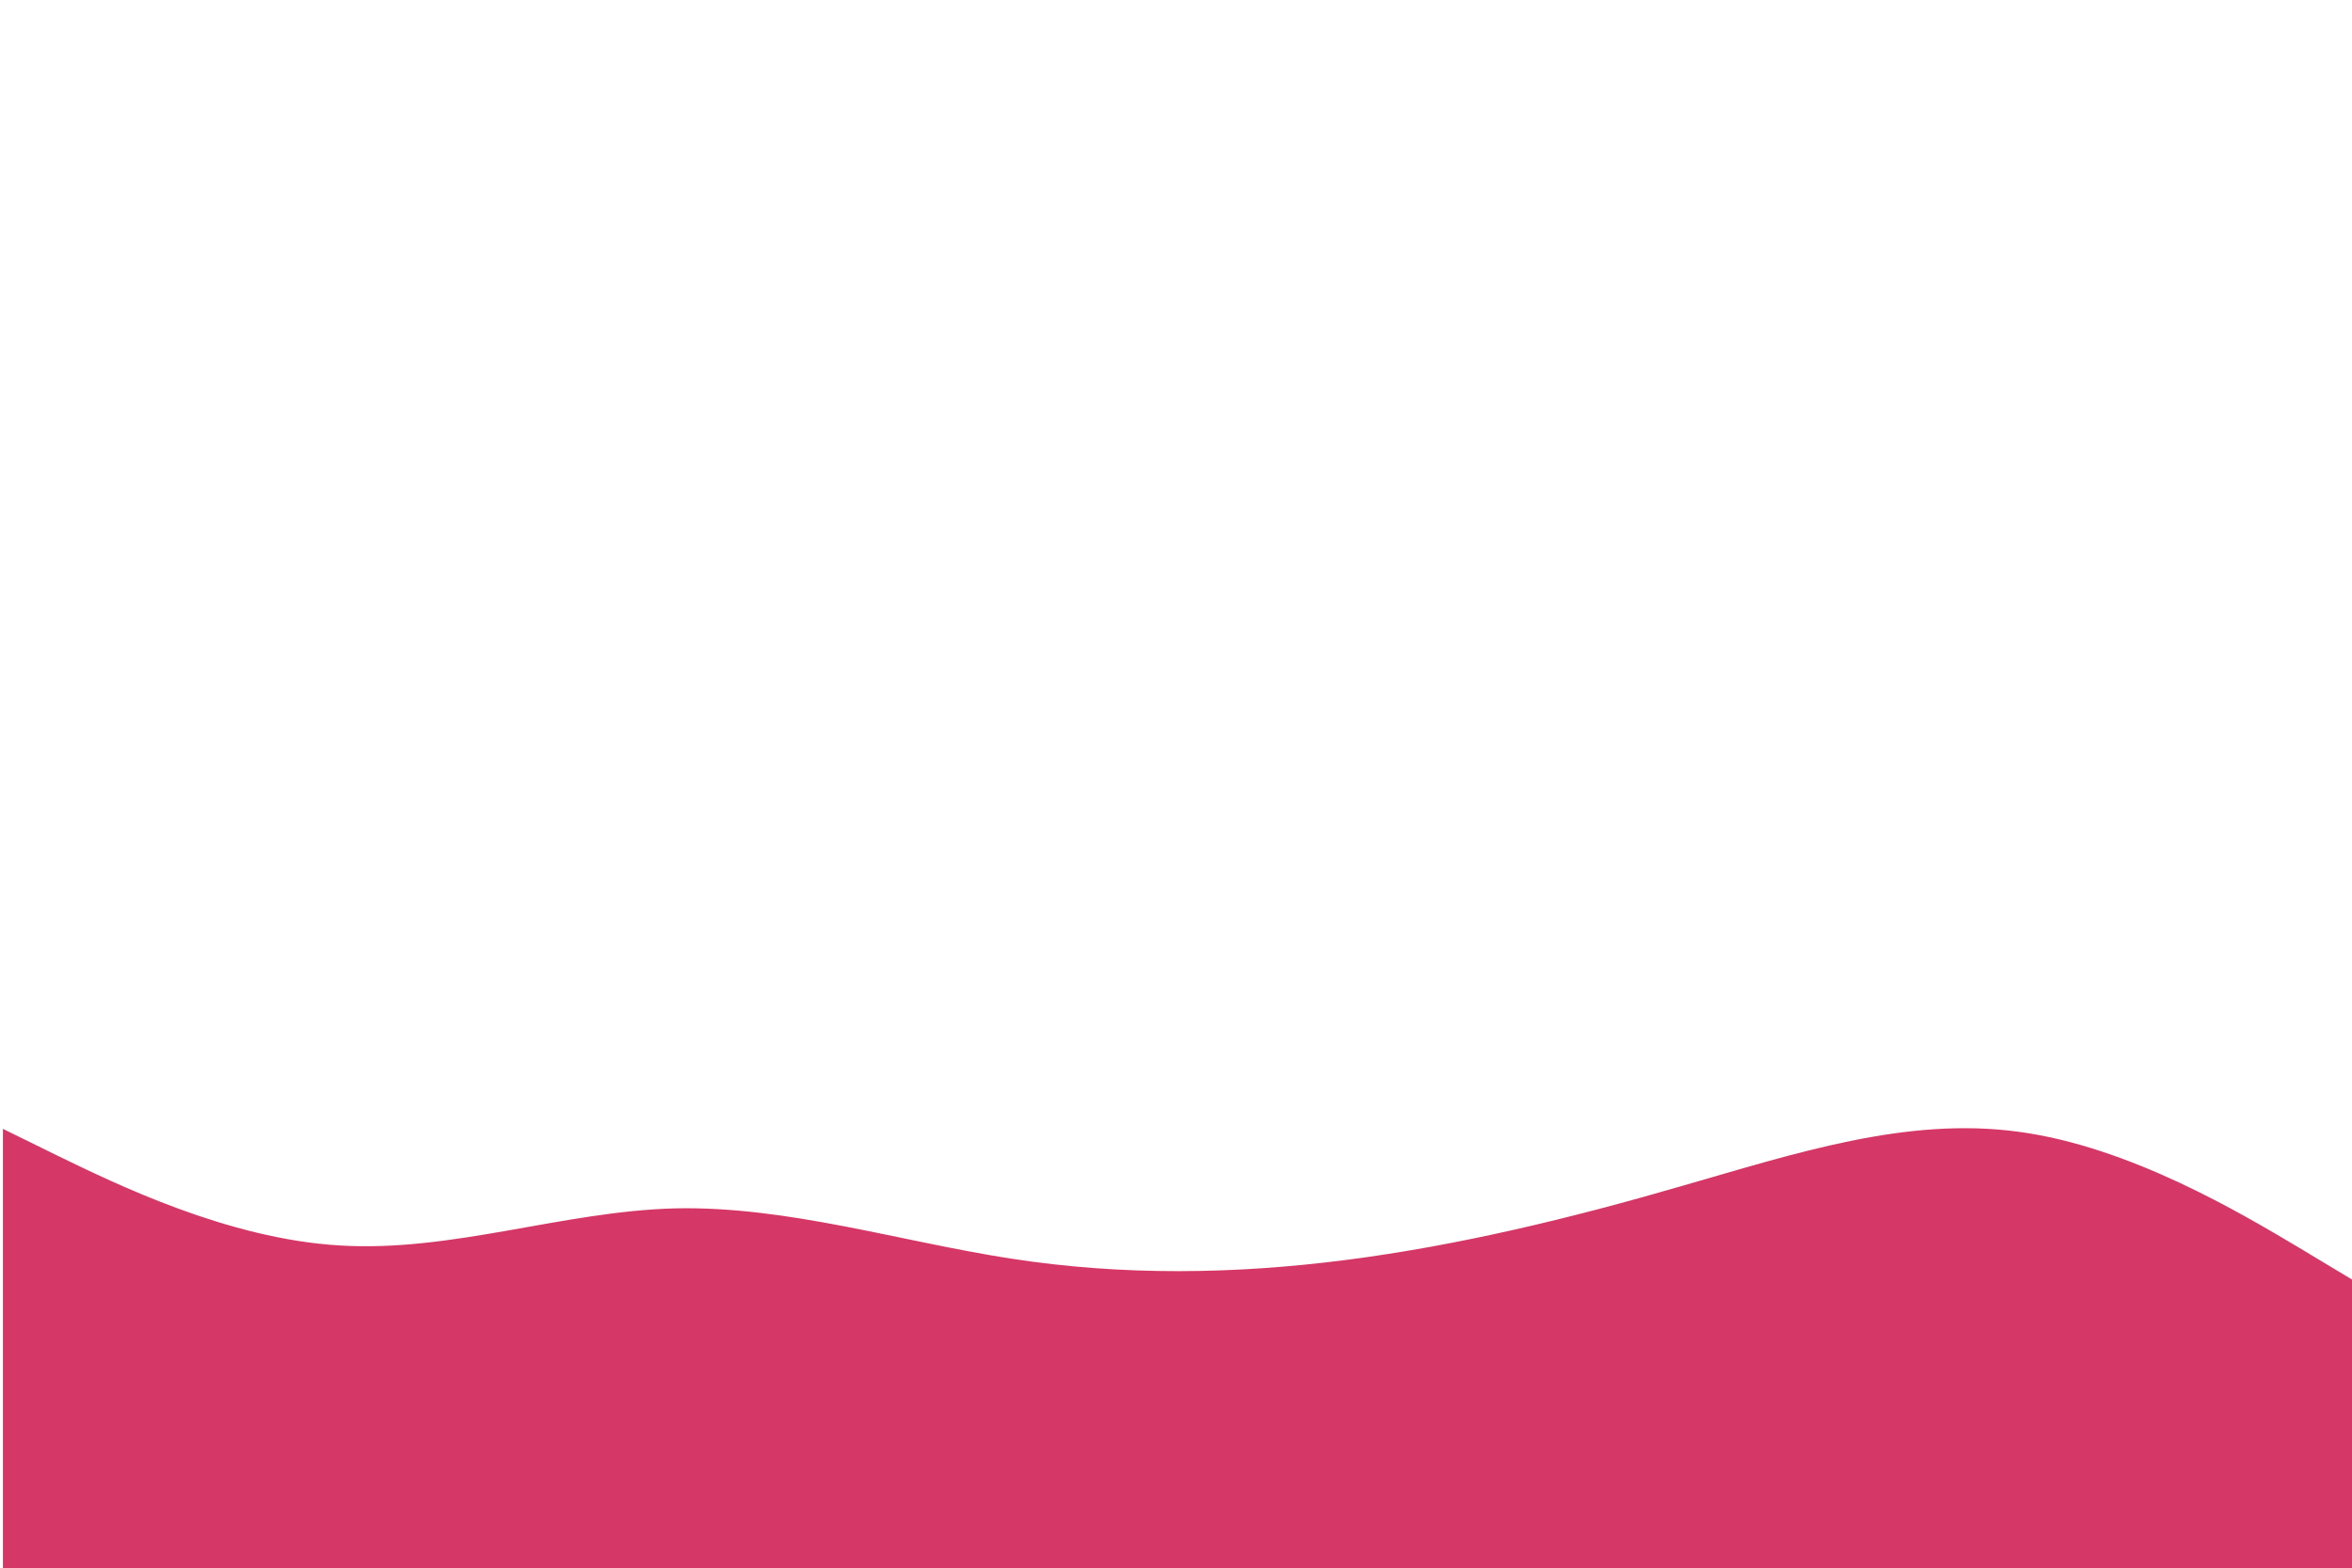
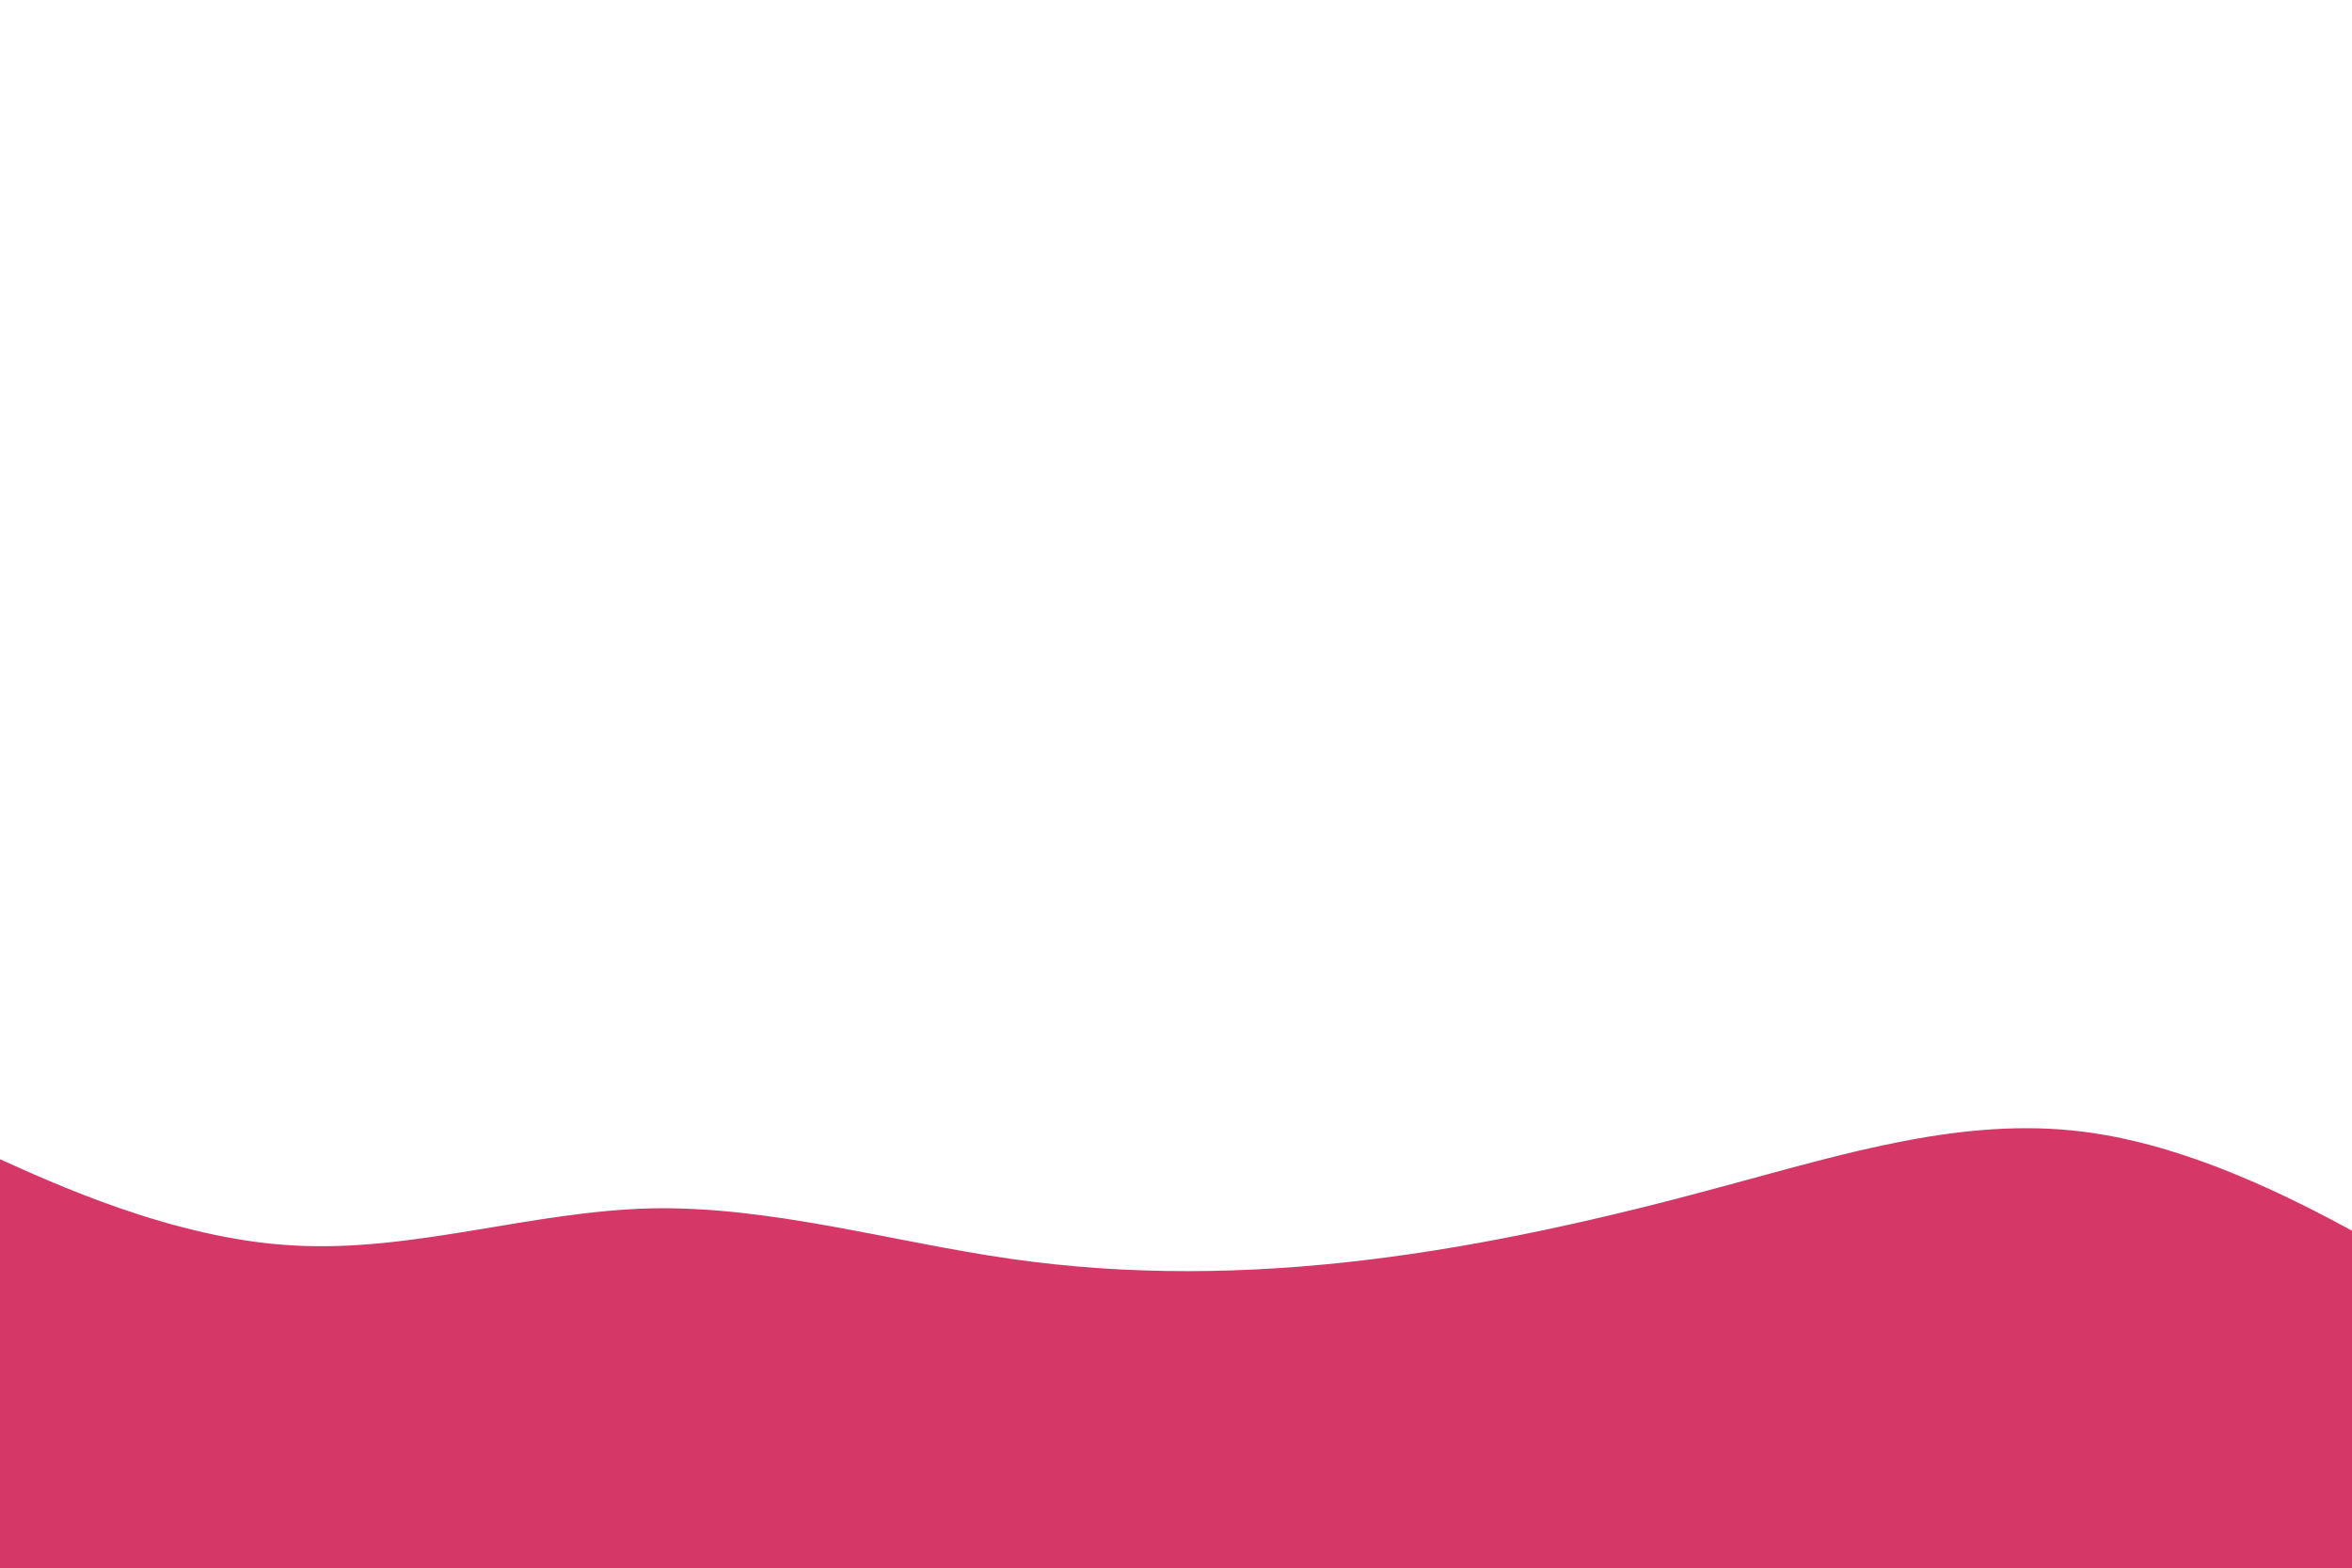
<svg xmlns="http://www.w3.org/2000/svg" id="visual" viewBox="0 0 900 600" width="900" height="600" version="1.1">
  <defs id="defs390" />
-   <path d="m 1.113,432.046 21.5,10.565 c 21.5,10.407 64.5,31.537 107.3,34.059 42.9,2.681 85.5,-13.088 128.4,-14.191 42.8,-0.946 85.8,12.615 128.6,19.237 42.9,6.623 85.5,5.992 128.4,0.473 42.8,-5.519 85.8,-15.926 128.6,-28.383 42.9,-12.299 85.5,-26.491 128.4,-20.656 42.8,5.677 85.8,31.537 107.3,44.309 l 21.5,12.93 v 110.378 h -21.5 c -21.5,0 -64.5,0 -107.3,0 -42.9,0 -85.5,0 -128.4,0 -42.8,0 -85.8,0 -128.6,0 -42.9,0 -85.5,0 -128.4,0 -42.8,0 -85.8,0 -128.6,0 -42.9,0 -85.5,0 -128.4,0 -42.8,0 -85.8,0 -107.3,0 h -21.5 z" fill="#d53867" id="path383" style="stroke-width:1.256" />
+   <path d="m -25.256,432.046 22.929,10.565 c 22.929,10.407 68.786,31.537 114.43,34.059 45.751,2.681 91.181,-13.088 136.932,-14.191 45.644,-0.946 91.501,12.615 137.145,19.237 45.751,6.623 91.181,5.992 136.932,0.473 45.644,-5.519 91.501,-15.926 137.145,-28.383 45.751,-12.299 91.181,-26.491 136.932,-20.656 45.644,5.677 91.501,31.537 114.43,44.309 l 22.929,12.93 v 110.378 h -22.929 c -22.929,0 -68.786,0 -114.43,0 -45.751,0 -91.181,0 -136.932,0 -45.644,0 -91.501,0 -137.145,0 -45.751,0 -91.181,0 -136.932,0 -45.644,0 -91.501,0 -137.145,0 -45.751,0 -91.181,0 -136.932,0 -45.644,0 -91.501,0 -114.43,0 H -25.256 Z" fill="#d53867" id="path383" style="stroke-width:1.297" />
</svg>
